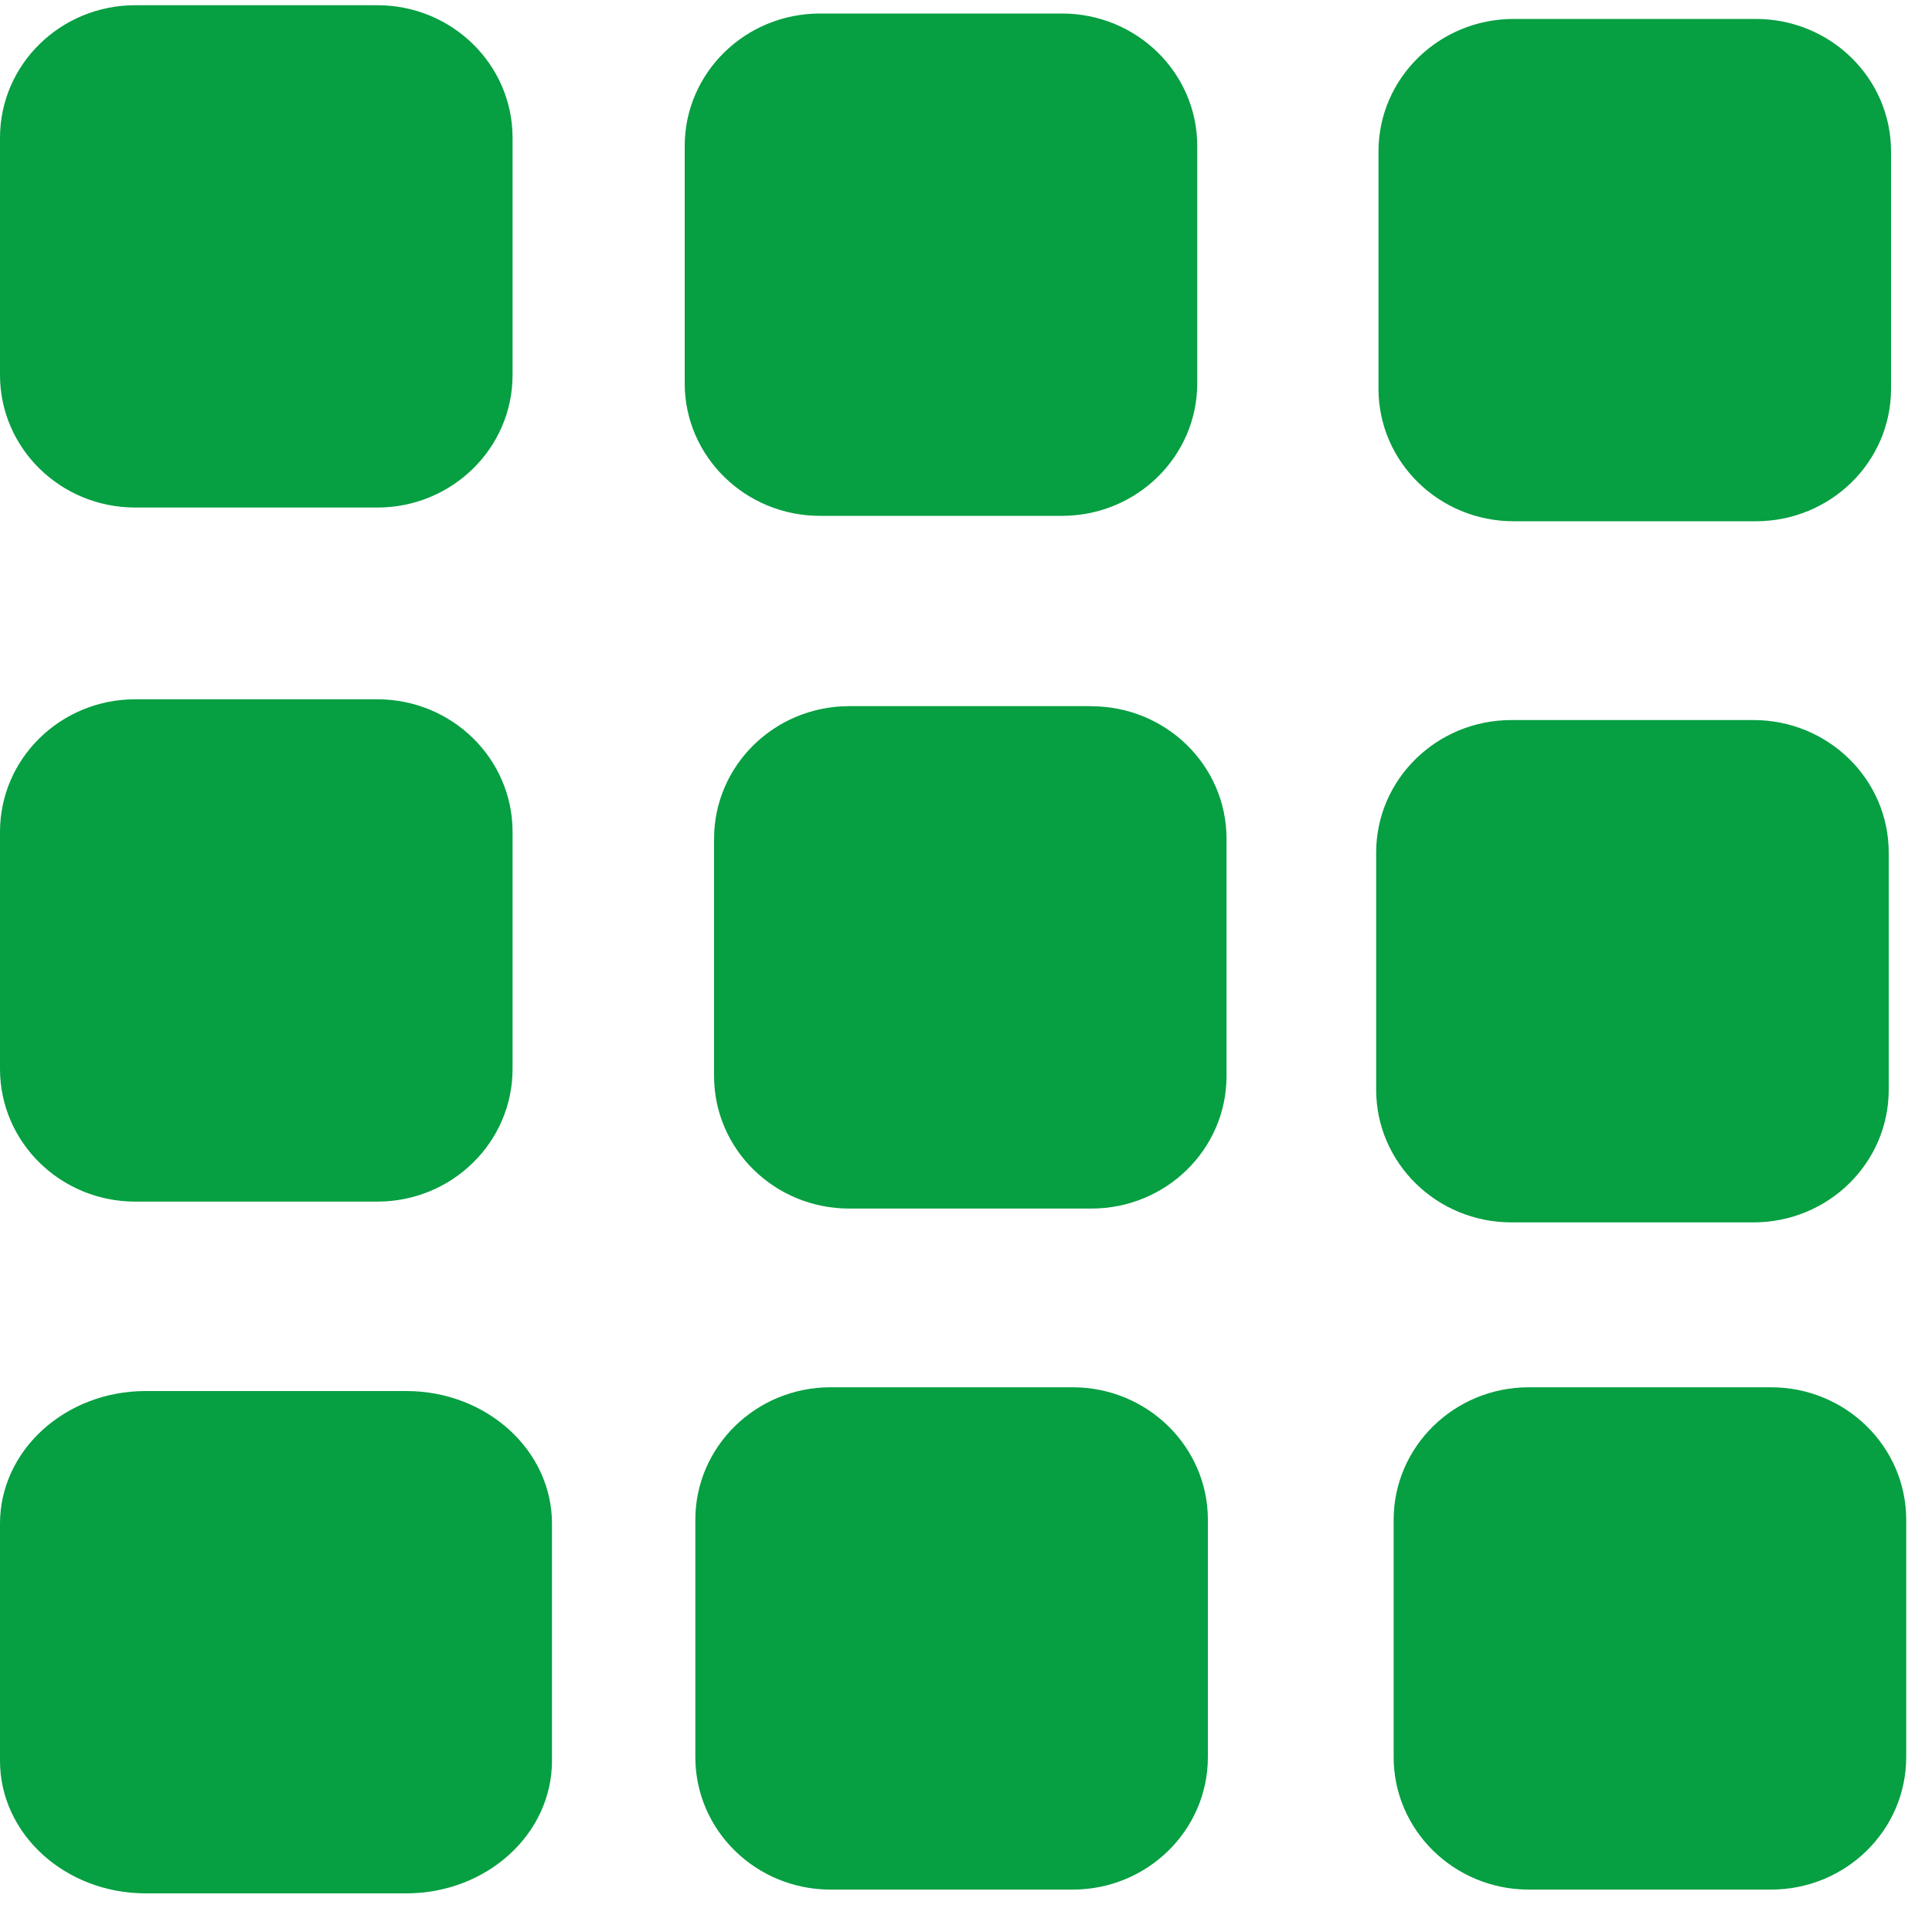
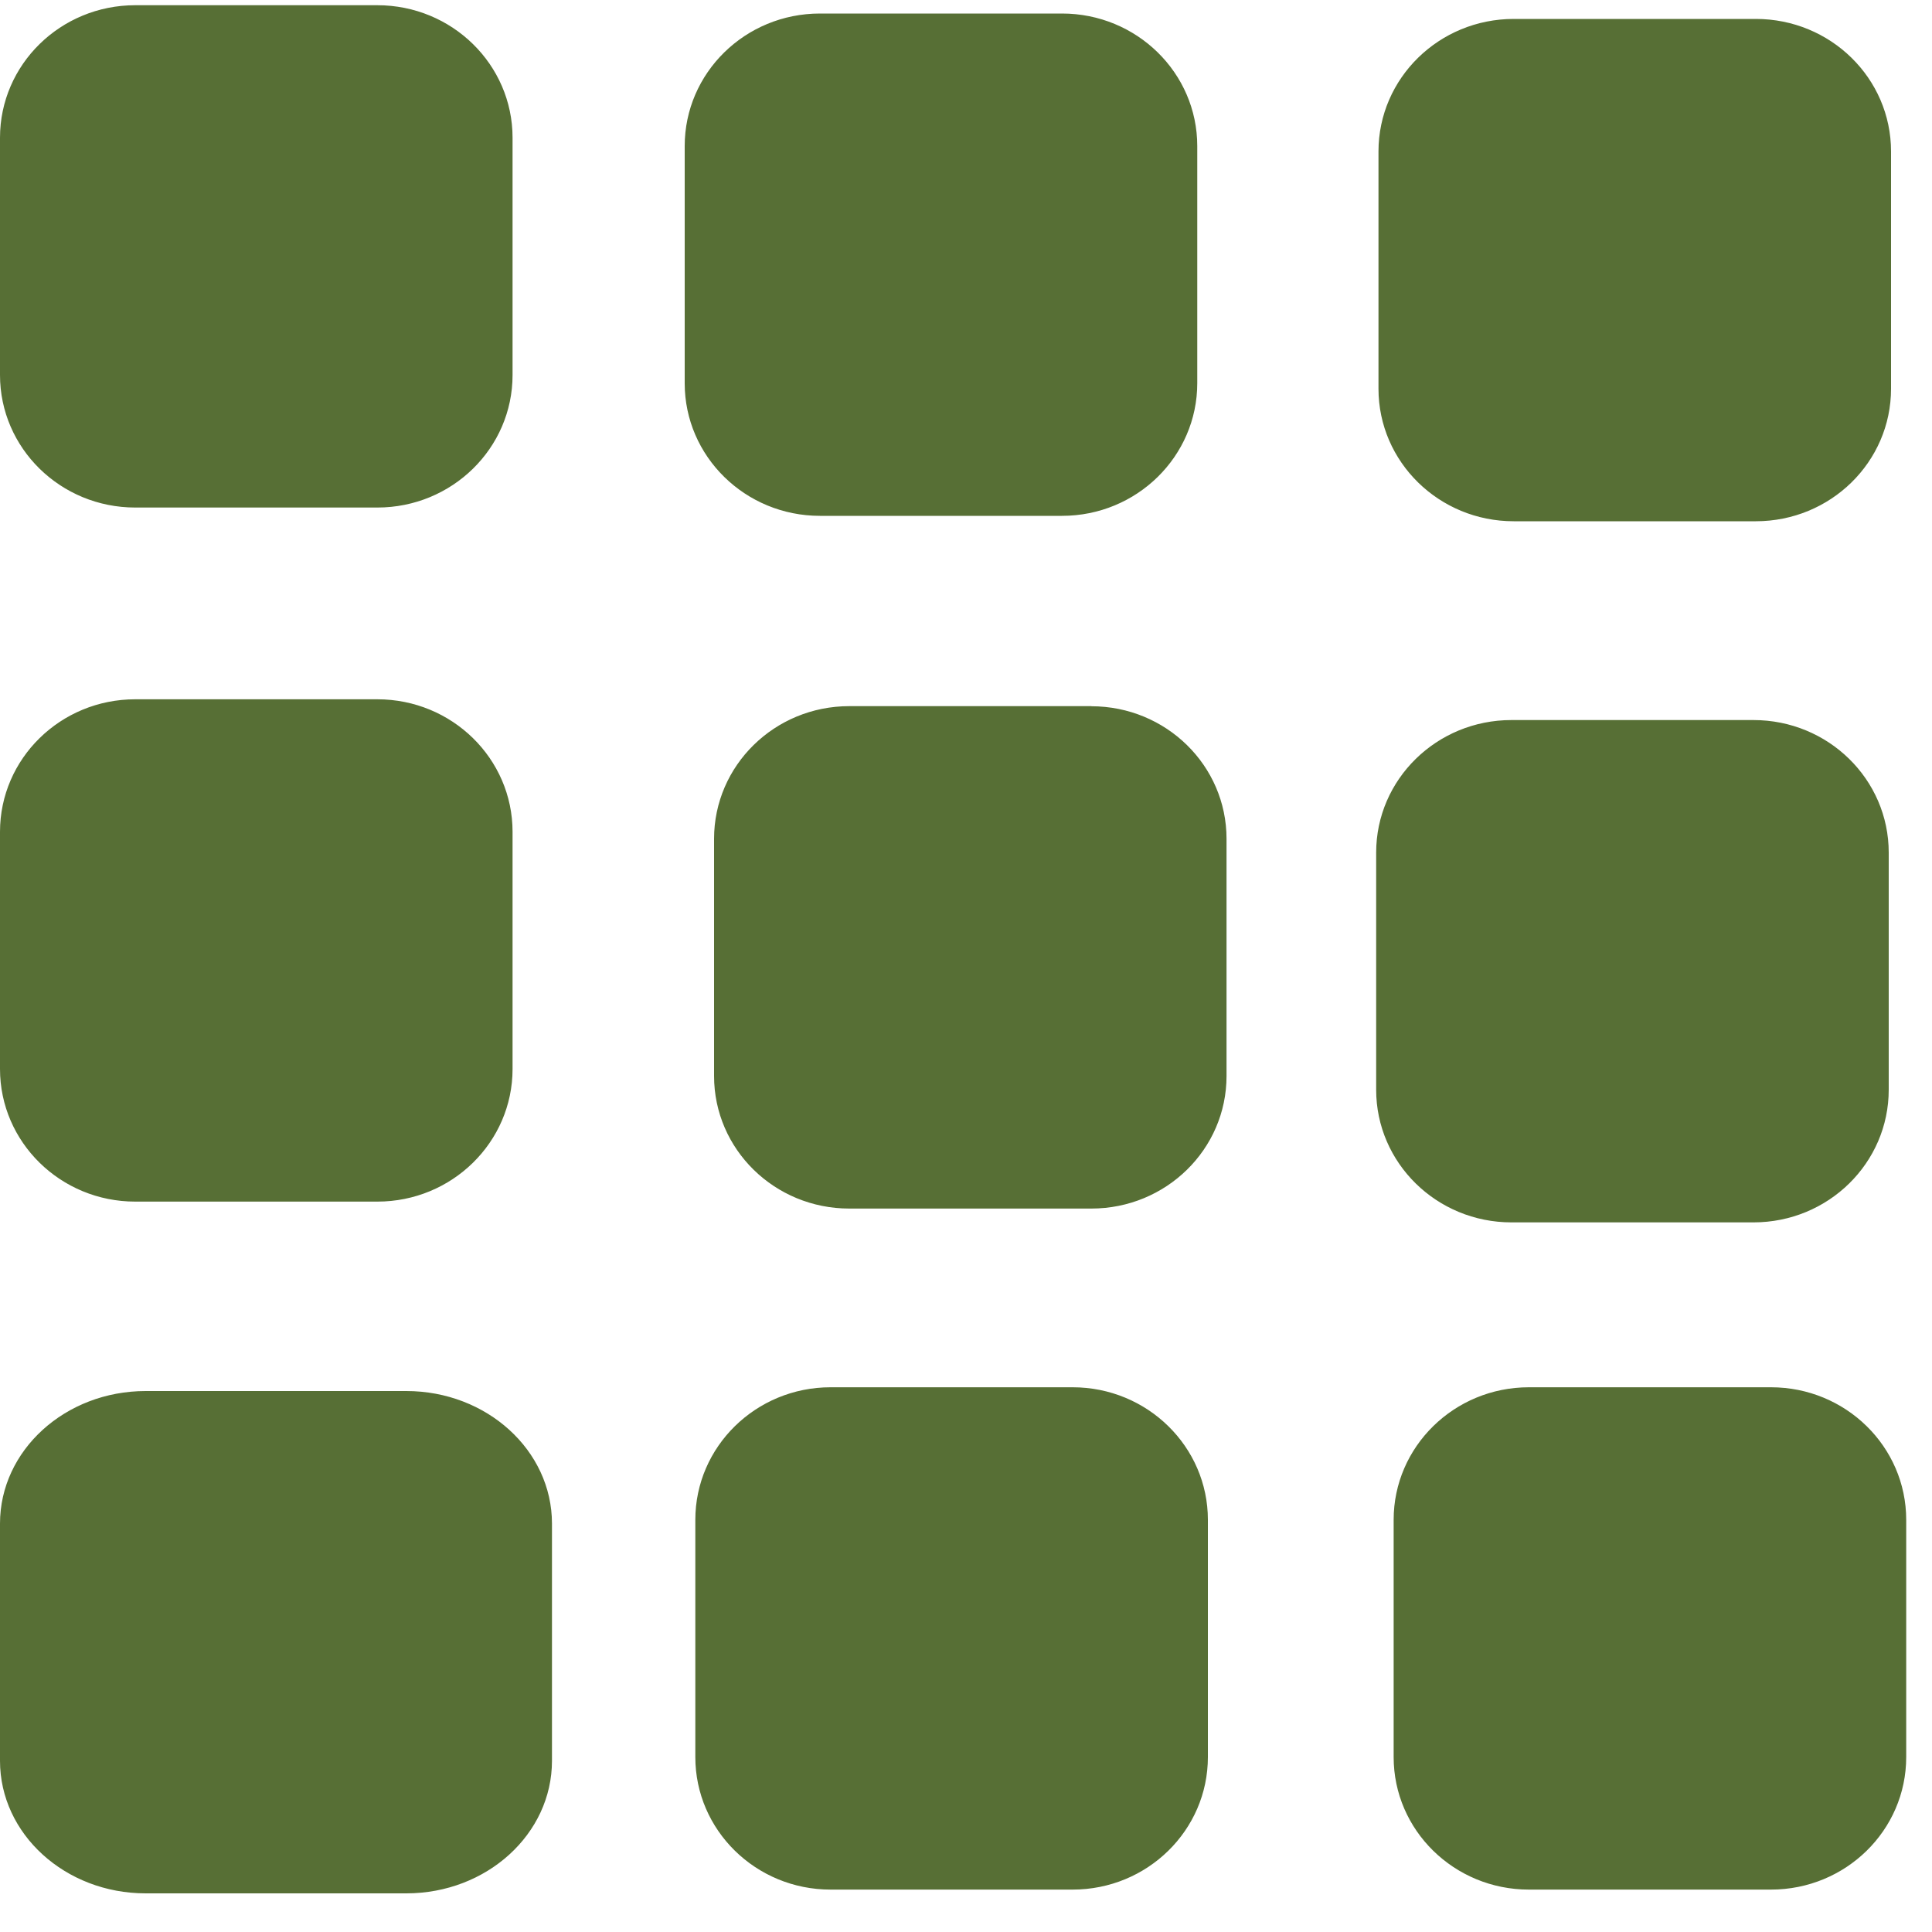
<svg xmlns="http://www.w3.org/2000/svg" width="20" height="20">
-   <path fill="#069f42" d="M18.176.196H15.67c-.773 0-1.4.614-1.4 1.372v2.456c0 .758.627 1.372 1.4 1.372h2.506c.774 0 1.4-.614 1.4-1.372V1.568c0-.758-.626-1.372-1.4-1.372ZM4.206 14.4H1.508C.675 14.4 0 15.014 0 15.772v2.456c0 .758.675 1.372 1.508 1.372h2.698c.833 0 1.508-.614 1.508-1.372v-2.456c0-.758-.675-1.372-1.508-1.372ZM3.906 7.239H1.4c-.773 0-1.4.614-1.4 1.372v2.455c0 .758.627 1.373 1.4 1.373h2.506c.773 0 1.4-.615 1.4-1.373V8.611c0-.758-.627-1.372-1.4-1.372ZM11.104 14.361H8.598c-.773 0-1.4.615-1.4 1.372v2.456c0 .758.627 1.372 1.4 1.372h2.506c.773 0 1.4-.614 1.4-1.372v-2.456c0-.757-.627-1.372-1.4-1.372ZM3.906.054H1.4C.627.054 0 .668 0 1.426v2.456c0 .758.627 1.372 1.4 1.372h2.506c.773 0 1.4-.614 1.4-1.372V1.426c0-.758-.627-1.372-1.4-1.372ZM11.297 7.31H8.792c-.774 0-1.4.615-1.4 1.373v2.456c0 .758.626 1.372 1.4 1.372h2.505c.774 0 1.4-.614 1.4-1.372V8.683c0-.758-.626-1.372-1.4-1.372ZM18.333 14.361h-2.506c-.773 0-1.4.615-1.4 1.372v2.456c0 .758.627 1.372 1.4 1.372h2.506c.774 0 1.4-.614 1.4-1.372v-2.456c0-.757-.626-1.372-1.4-1.372ZM10.994.14H8.488c-.773 0-1.4.614-1.4 1.372v2.456c0 .757.627 1.372 1.4 1.372h2.506c.773 0 1.4-.615 1.4-1.373V1.512c0-.758-.627-1.372-1.4-1.372ZM18.152 7.454h-2.506c-.773 0-1.4.614-1.4 1.372v2.455c0 .758.627 1.373 1.4 1.373h2.506c.774 0 1.4-.615 1.4-1.373V8.826c0-.758-.626-1.372-1.4-1.372Z" />
+   <path fill="#576f35" d="M18.176.196H15.67c-.773 0-1.4.614-1.4 1.372v2.456c0 .758.627 1.372 1.4 1.372h2.506c.774 0 1.4-.614 1.4-1.372V1.568c0-.758-.626-1.372-1.4-1.372ZM4.206 14.4H1.508C.675 14.4 0 15.014 0 15.772v2.456c0 .758.675 1.372 1.508 1.372h2.698c.833 0 1.508-.614 1.508-1.372v-2.456c0-.758-.675-1.372-1.508-1.372ZM3.906 7.239H1.4c-.773 0-1.4.614-1.4 1.372v2.455c0 .758.627 1.373 1.4 1.373h2.506c.773 0 1.4-.615 1.4-1.373V8.611c0-.758-.627-1.372-1.4-1.372ZM11.104 14.361H8.598c-.773 0-1.4.615-1.4 1.372v2.456c0 .758.627 1.372 1.4 1.372h2.506c.773 0 1.4-.614 1.4-1.372v-2.456c0-.757-.627-1.372-1.4-1.372ZM3.906.054H1.4C.627.054 0 .668 0 1.426v2.456c0 .758.627 1.372 1.4 1.372h2.506c.773 0 1.4-.614 1.4-1.372V1.426c0-.758-.627-1.372-1.4-1.372ZM11.297 7.31H8.792c-.774 0-1.4.615-1.4 1.373v2.456c0 .758.626 1.372 1.4 1.372h2.505c.774 0 1.4-.614 1.4-1.372V8.683c0-.758-.626-1.372-1.4-1.372ZM18.333 14.361h-2.506c-.773 0-1.4.615-1.4 1.372v2.456c0 .758.627 1.372 1.4 1.372h2.506c.774 0 1.4-.614 1.4-1.372v-2.456c0-.757-.626-1.372-1.4-1.372ZM10.994.14H8.488c-.773 0-1.4.614-1.4 1.372v2.456c0 .757.627 1.372 1.4 1.372h2.506c.773 0 1.4-.615 1.4-1.373V1.512c0-.758-.627-1.372-1.4-1.372ZM18.152 7.454h-2.506c-.773 0-1.4.614-1.4 1.372v2.455c0 .758.627 1.373 1.4 1.373h2.506c.774 0 1.4-.615 1.4-1.373V8.826c0-.758-.626-1.372-1.4-1.372Z" />
</svg>
